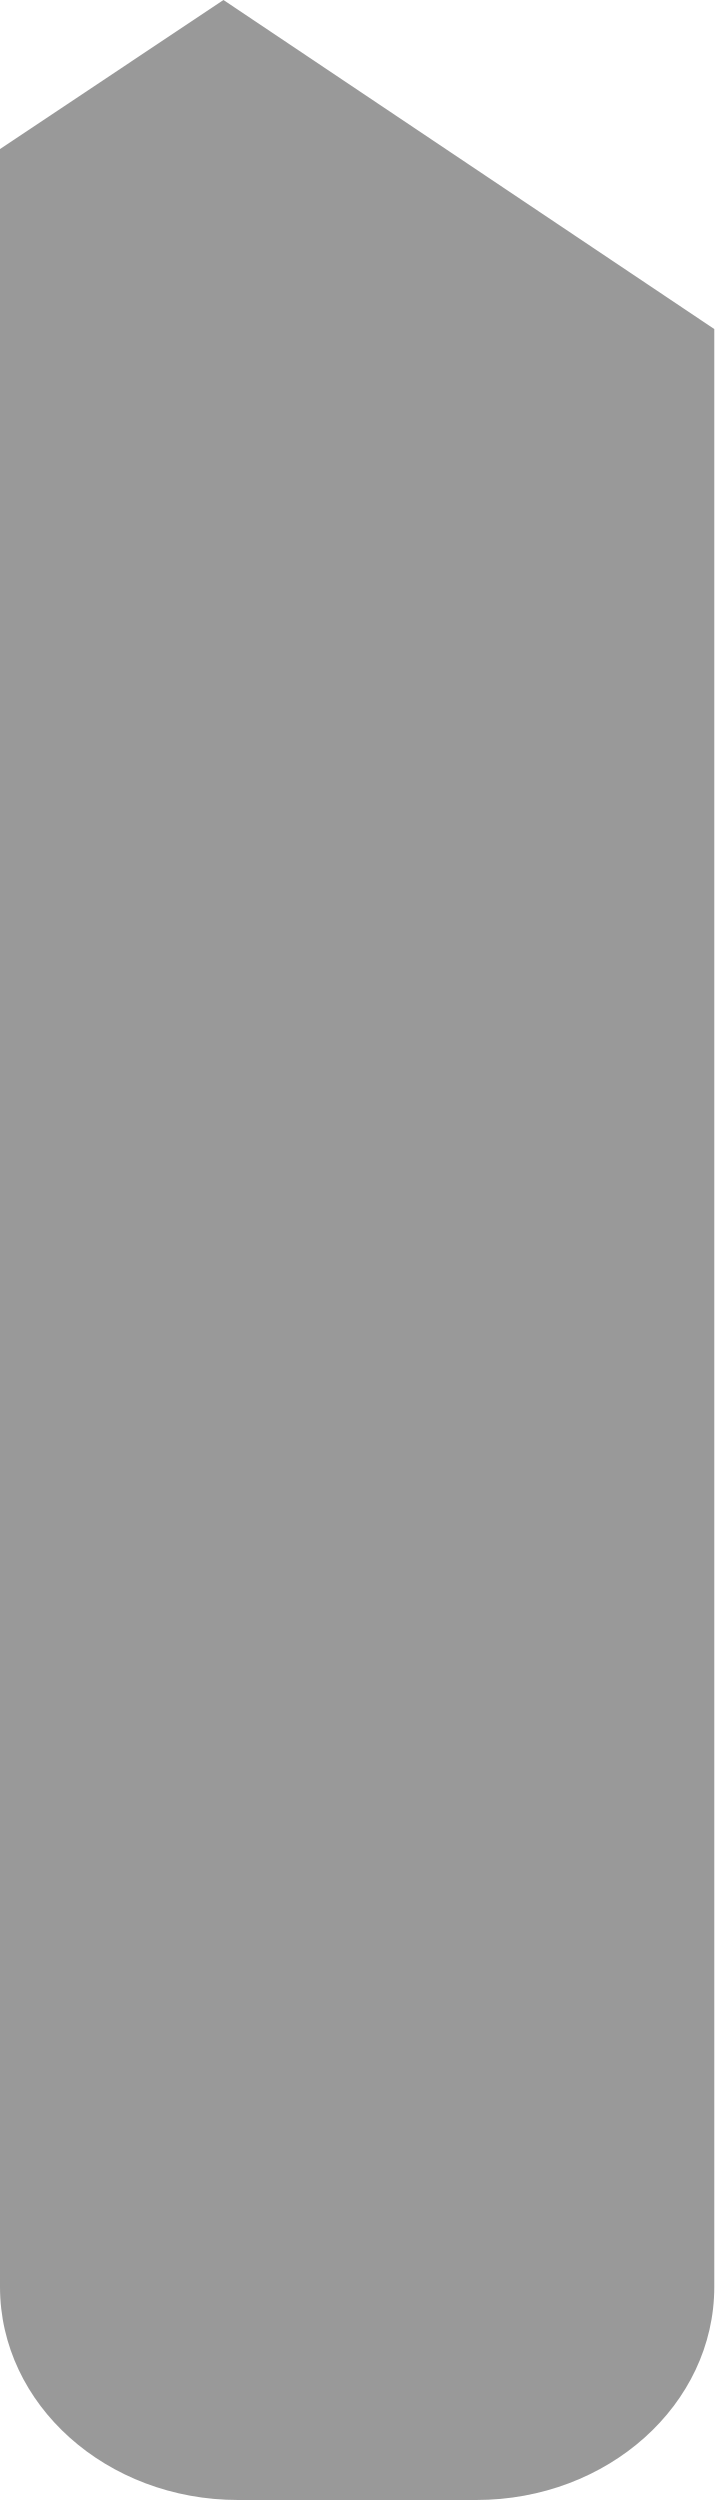
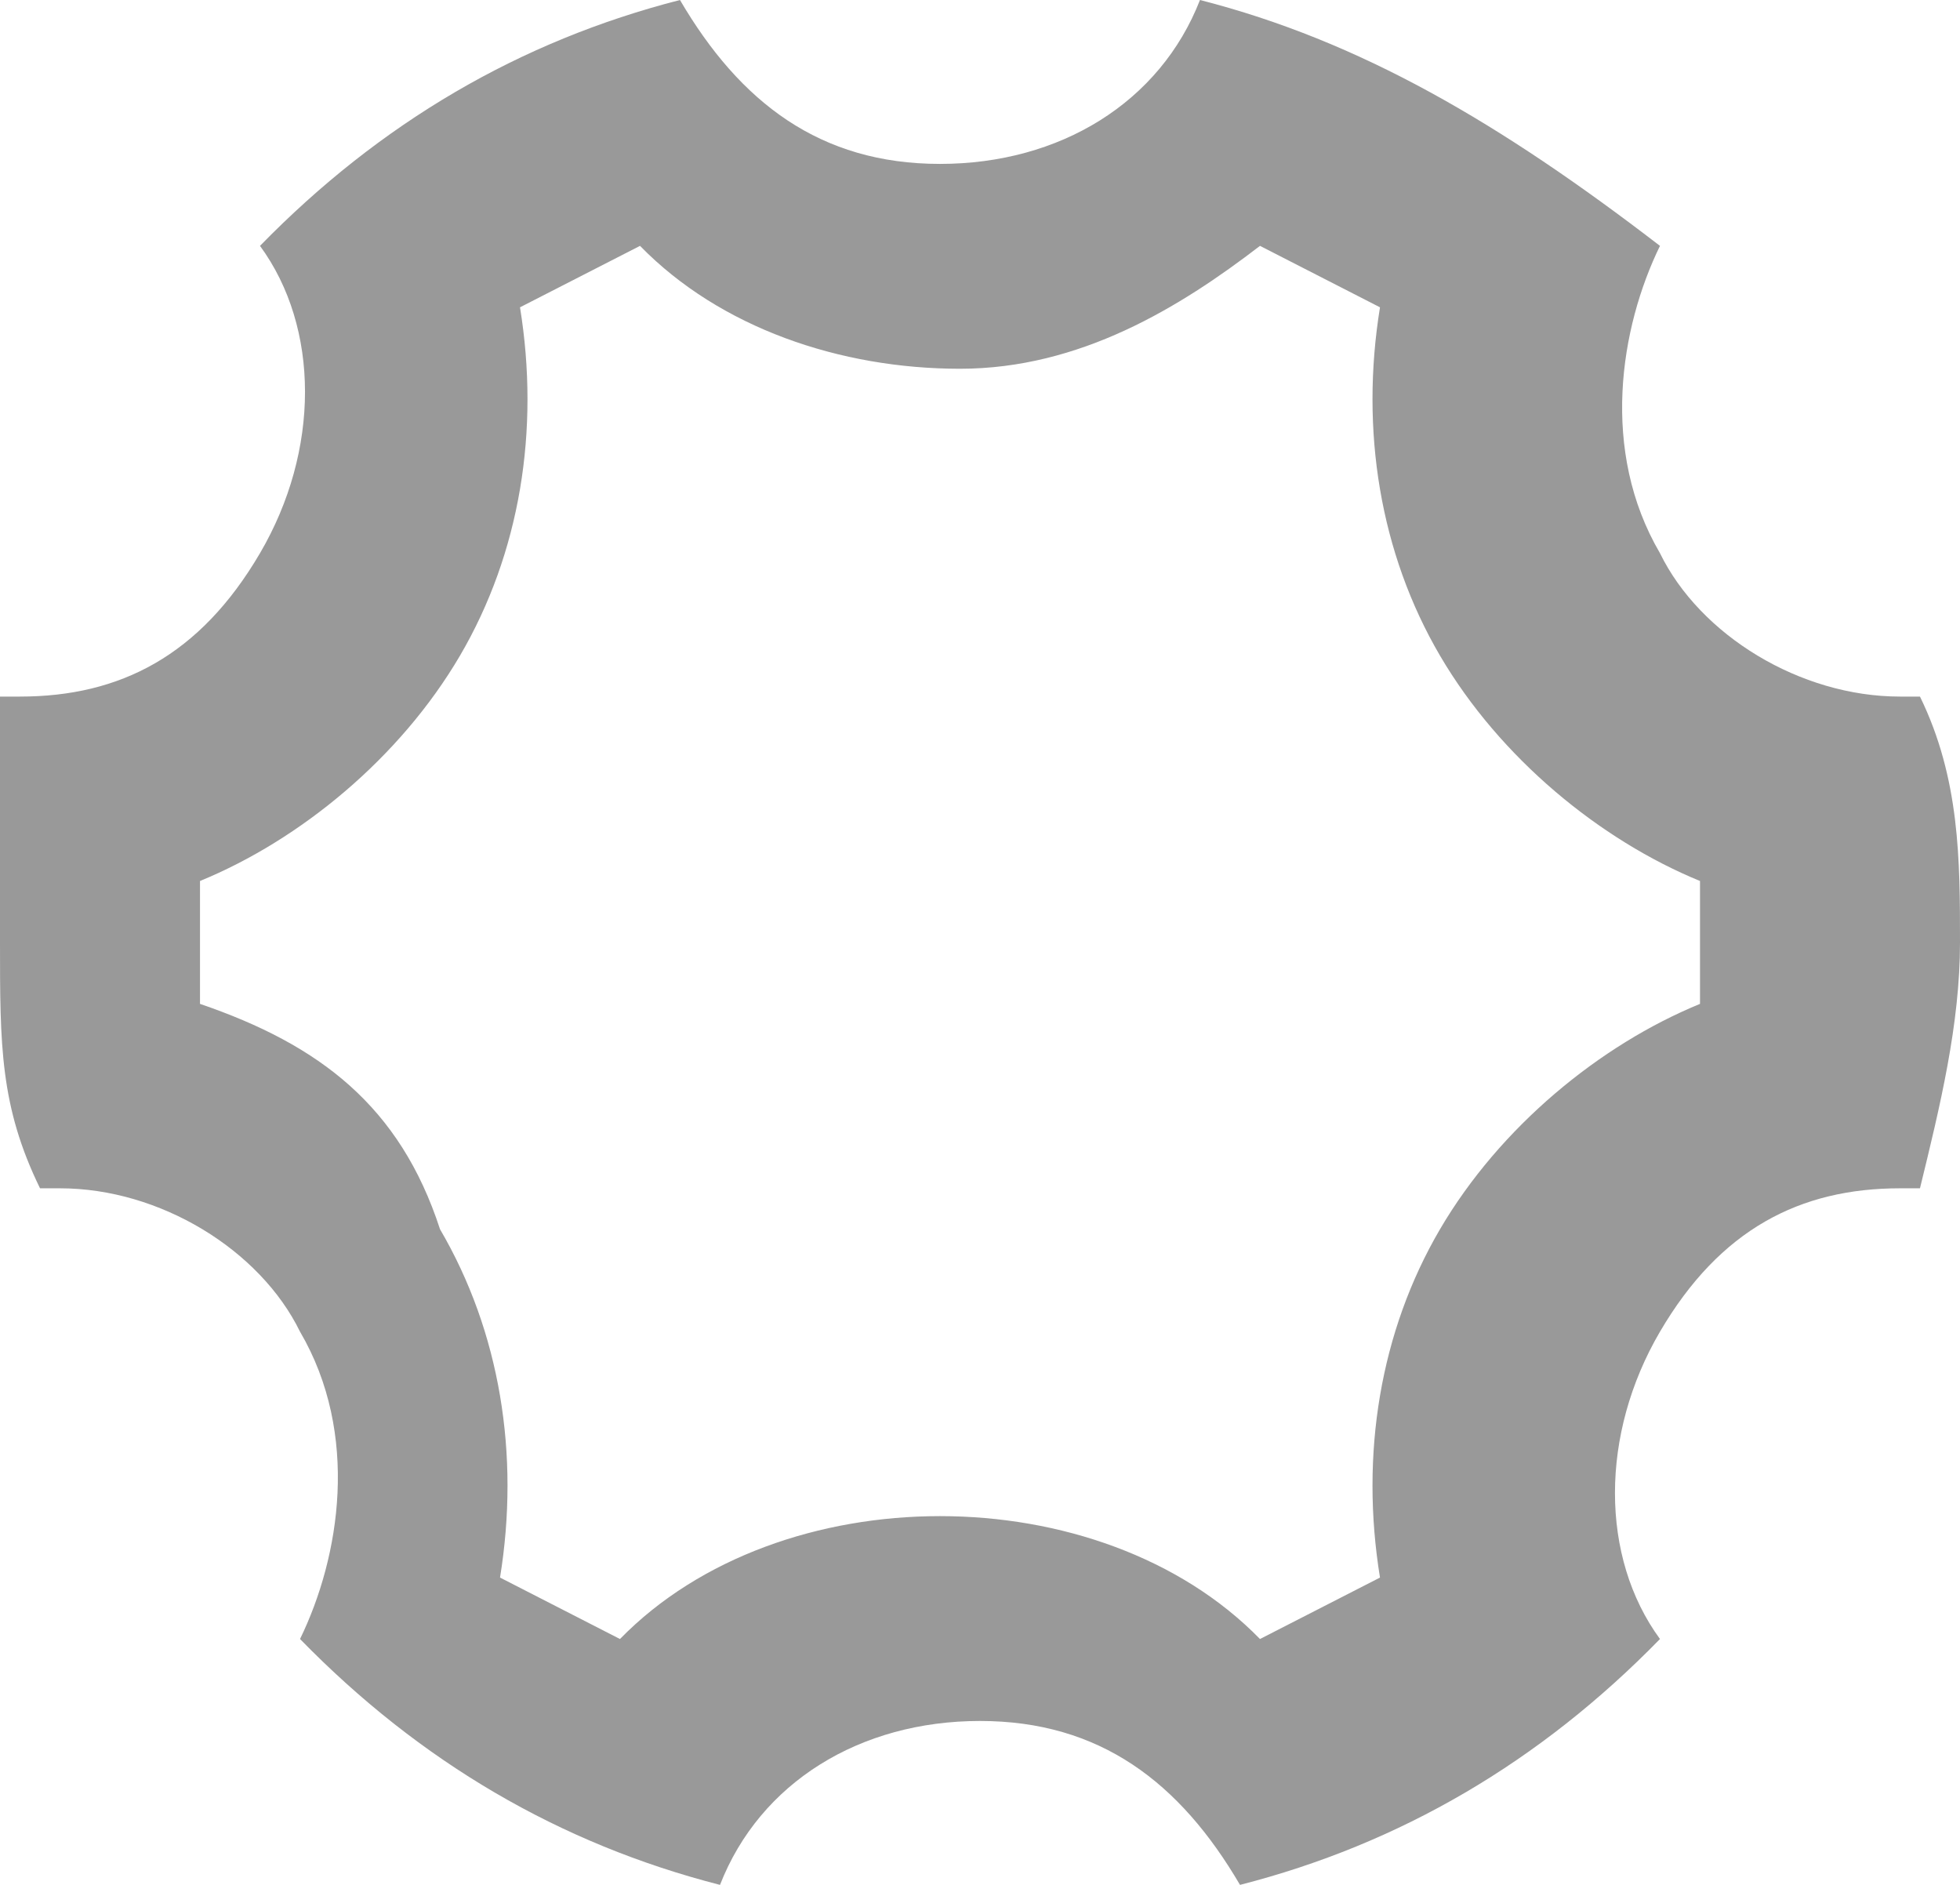
- <svg xmlns="http://www.w3.org/2000/svg" version="1.1" width="6px" height="21px">
-   <g transform="matrix(1 0 0 1 -424 -477 )">
-     <path d="M 1.877 0  L 0 1.252  L 0 19.209  C 0 20.199  0.894 21  2 21  L 4 21  C 5.106 21  6 20.199  6 19.209  L 6 2.764  L 1.877 0  Z " fill-rule="nonzero" fill="#999999" stroke="none" transform="matrix(1 0 0 1 424 477 )" />
+ <svg xmlns="http://www.w3.org/2000/svg" version="1.1" width="26px" height="25px">
+   <g transform="matrix(1 0 0 1 -319 -479 )">
+     <path d="M 12.735 4.891  C 14.327 4.891  15.653 4.076  16.714 3.261  C 17.245 3.533  17.776 3.804  18.306 4.076  C 18.041 5.707  18.306 7.337  19.102 8.696  C 19.898 10.054  21.224 11.141  22.551 11.685  C 22.551 11.957  22.551 12.228  22.551 12.5  C 22.551 12.772  22.551 13.043  22.551 13.315  C 21.224 13.859  19.898 14.946  19.102 16.304  C 18.306 17.663  18.041 19.293  18.306 20.924  C 17.776 21.196  17.245 21.467  16.714 21.739  C 15.653 20.652  14.061 20.109  12.469 20.109  C 10.878 20.109  9.286 20.652  8.224 21.739  C 7.694 21.467  7.163 21.196  6.633 20.924  C 6.898 19.293  6.633 17.663  5.837 16.304  C 5.306 14.674  4.245 13.859  2.653 13.315  C 2.653 13.043  2.653 12.772  2.653 12.5  C 2.653 12.228  2.653 11.957  2.653 11.685  C 3.98 11.141  5.306 10.054  6.102 8.696  C 6.898 7.337  7.163 5.707  6.898 4.076  C 7.429 3.804  7.959 3.533  8.49 3.261  C 9.551 4.348  11.143 4.891  12.735 4.891  Z M 15.918 0  C 15.388 1.359  14.061 2.174  12.469 2.174  C 10.878 2.174  9.816 1.359  9.02 0  C 6.898 0.543  5.041 1.63  3.449 3.261  C 4.245 4.348  4.245 5.978  3.449 7.337  C 2.653 8.696  1.592 9.239  0.265 9.239  L 0 9.239  C 0 10.054  0 11.141  0 12.5  C 0 13.859  0 14.674  0.531 15.761  L 0.796 15.761  C 2.122 15.761  3.449 16.576  3.98 17.663  C 4.776 19.022  4.51 20.652  3.98 21.739  C 5.571 23.37  7.429 24.457  9.551 25  C 10.082 23.641  11.408 22.826  13 22.826  C 14.592 22.826  15.653 23.641  16.449 25  C 18.571 24.457  20.429 23.37  22.02 21.739  C 21.224 20.652  21.224 19.022  22.02 17.663  C 22.816 16.304  23.878 15.761  25.204 15.761  L 25.469 15.761  C 25.735 14.674  26 13.587  26 12.5  C 26 11.413  26 10.326  25.469 9.239  L 25.204 9.239  C 23.878 9.239  22.551 8.424  22.02 7.337  C 21.224 5.978  21.49 4.348  22.02 3.261  C 19.898 1.63  18.041 0.543  15.918 0  Z " fill-rule="nonzero" fill="#999999" stroke="none" transform="matrix(1 0 0 1 319 479 )" />
  </g>
</svg>
